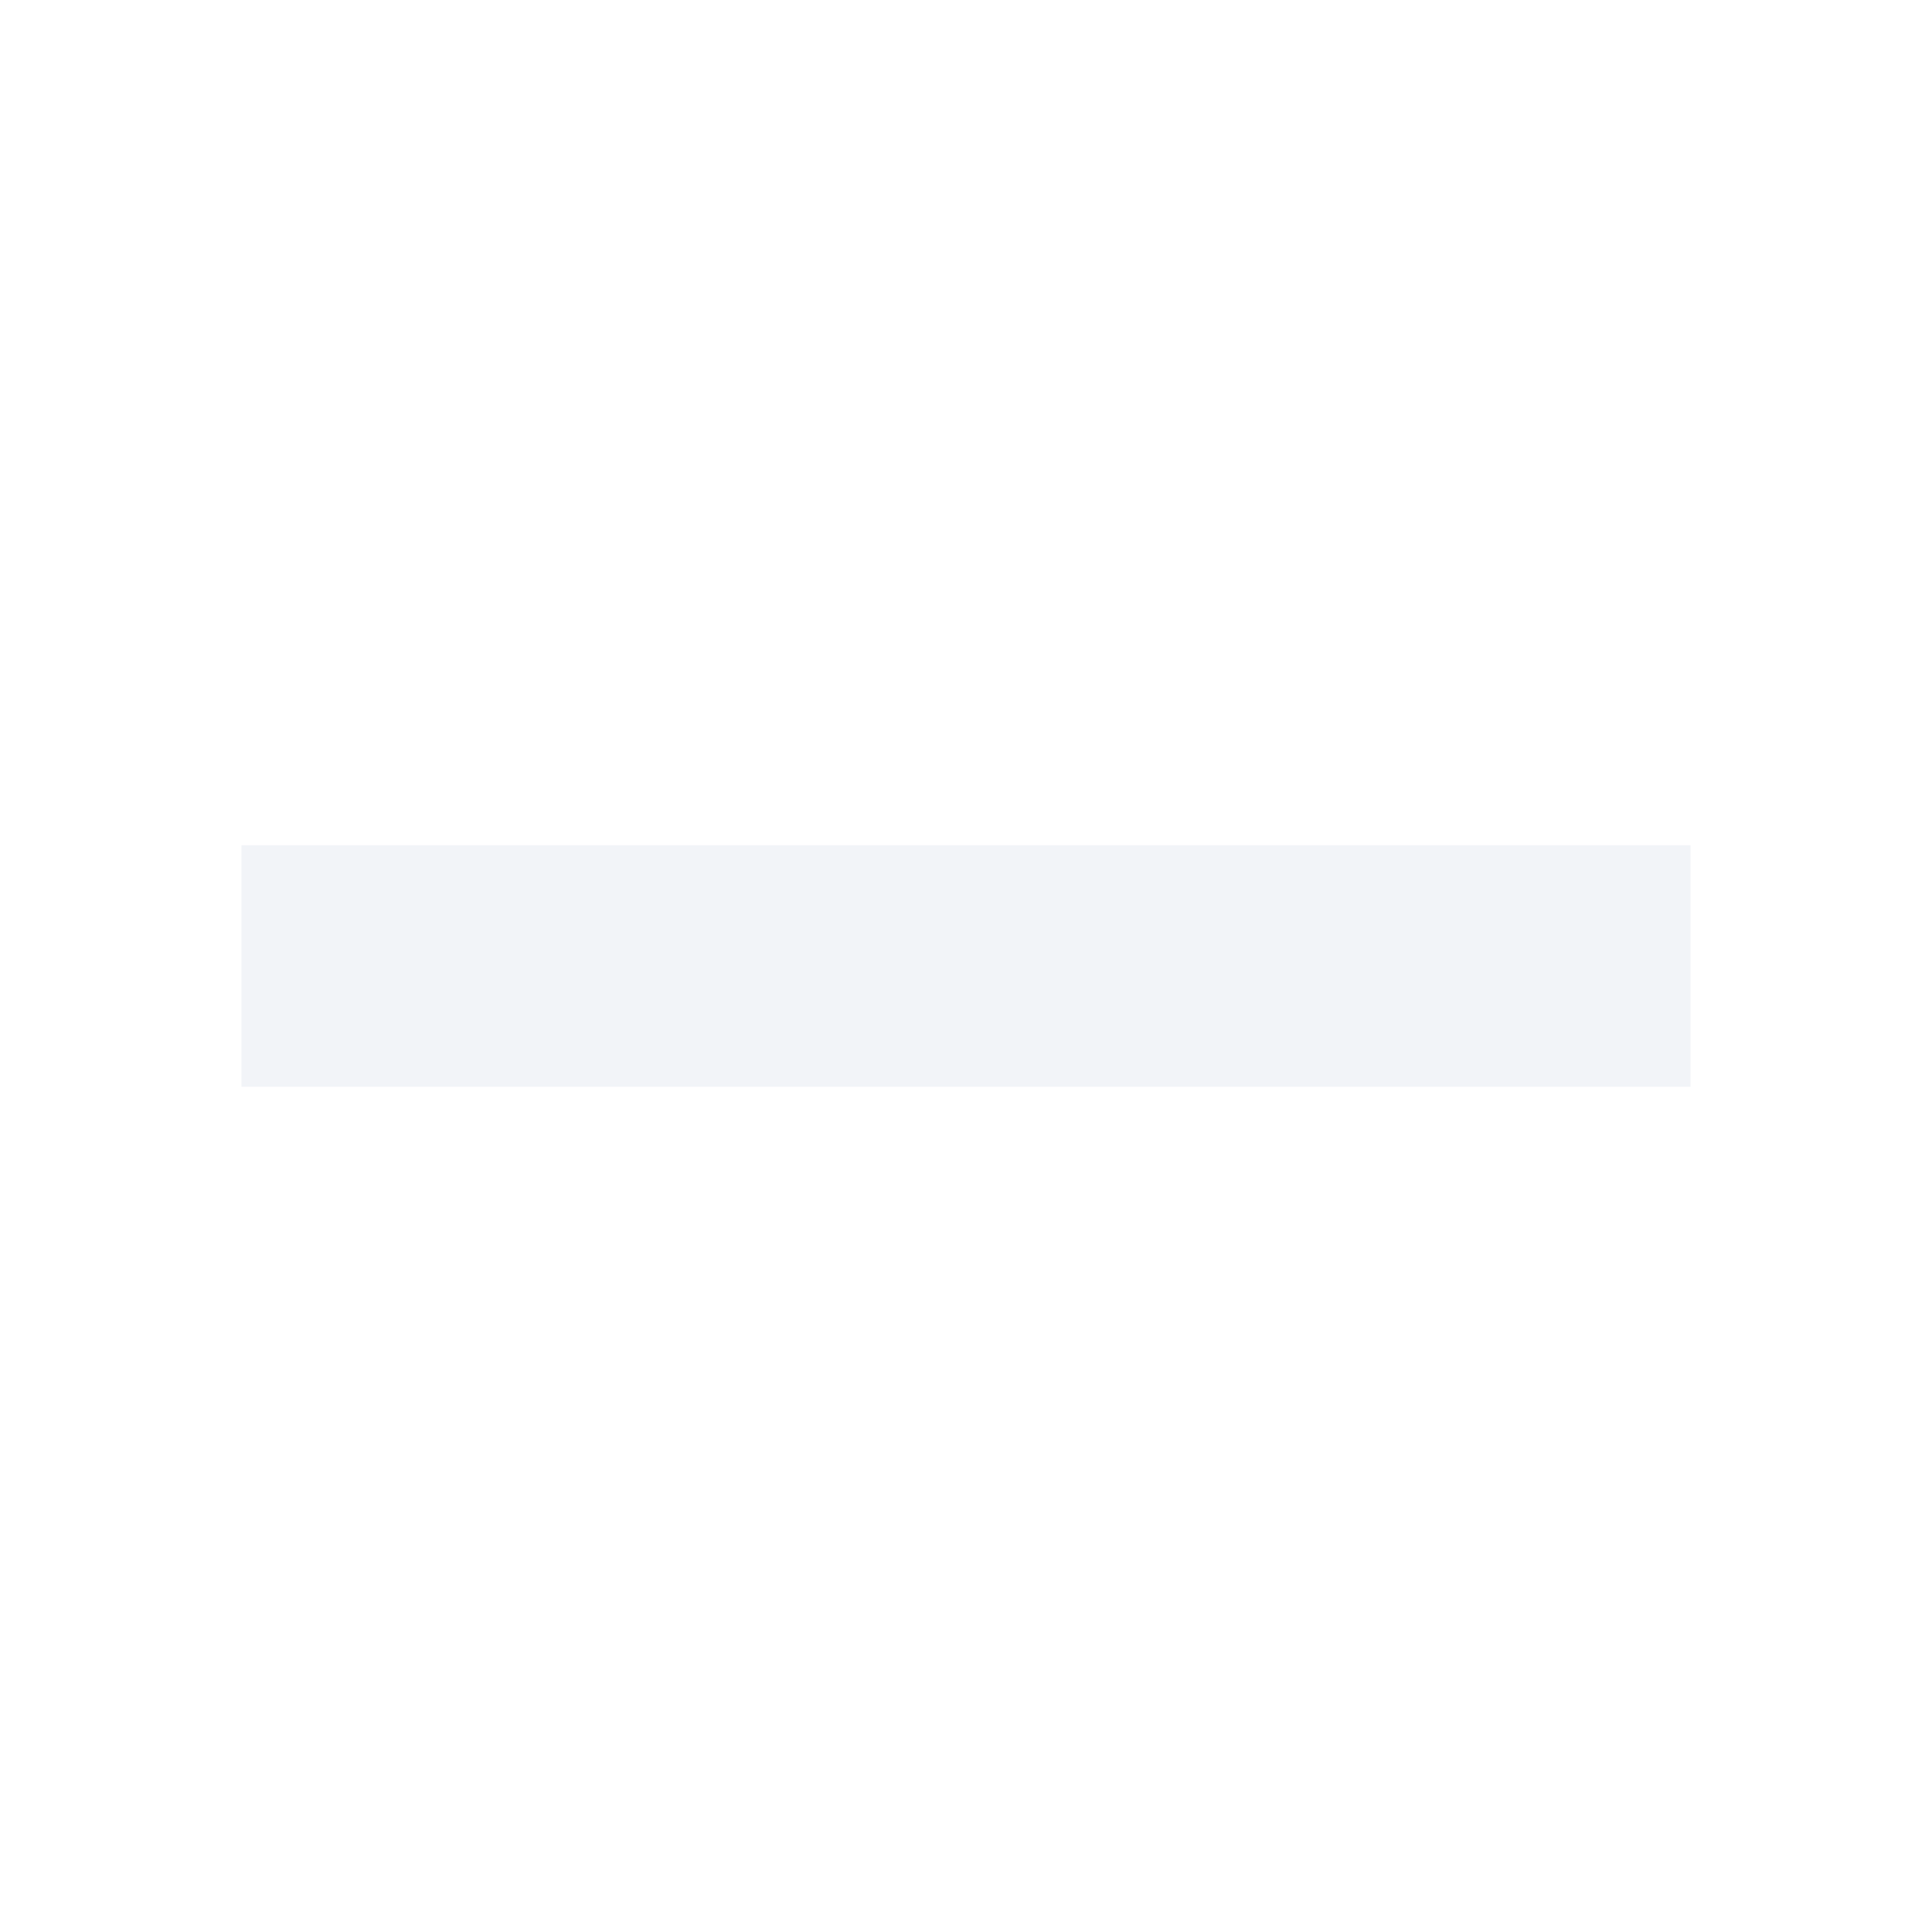
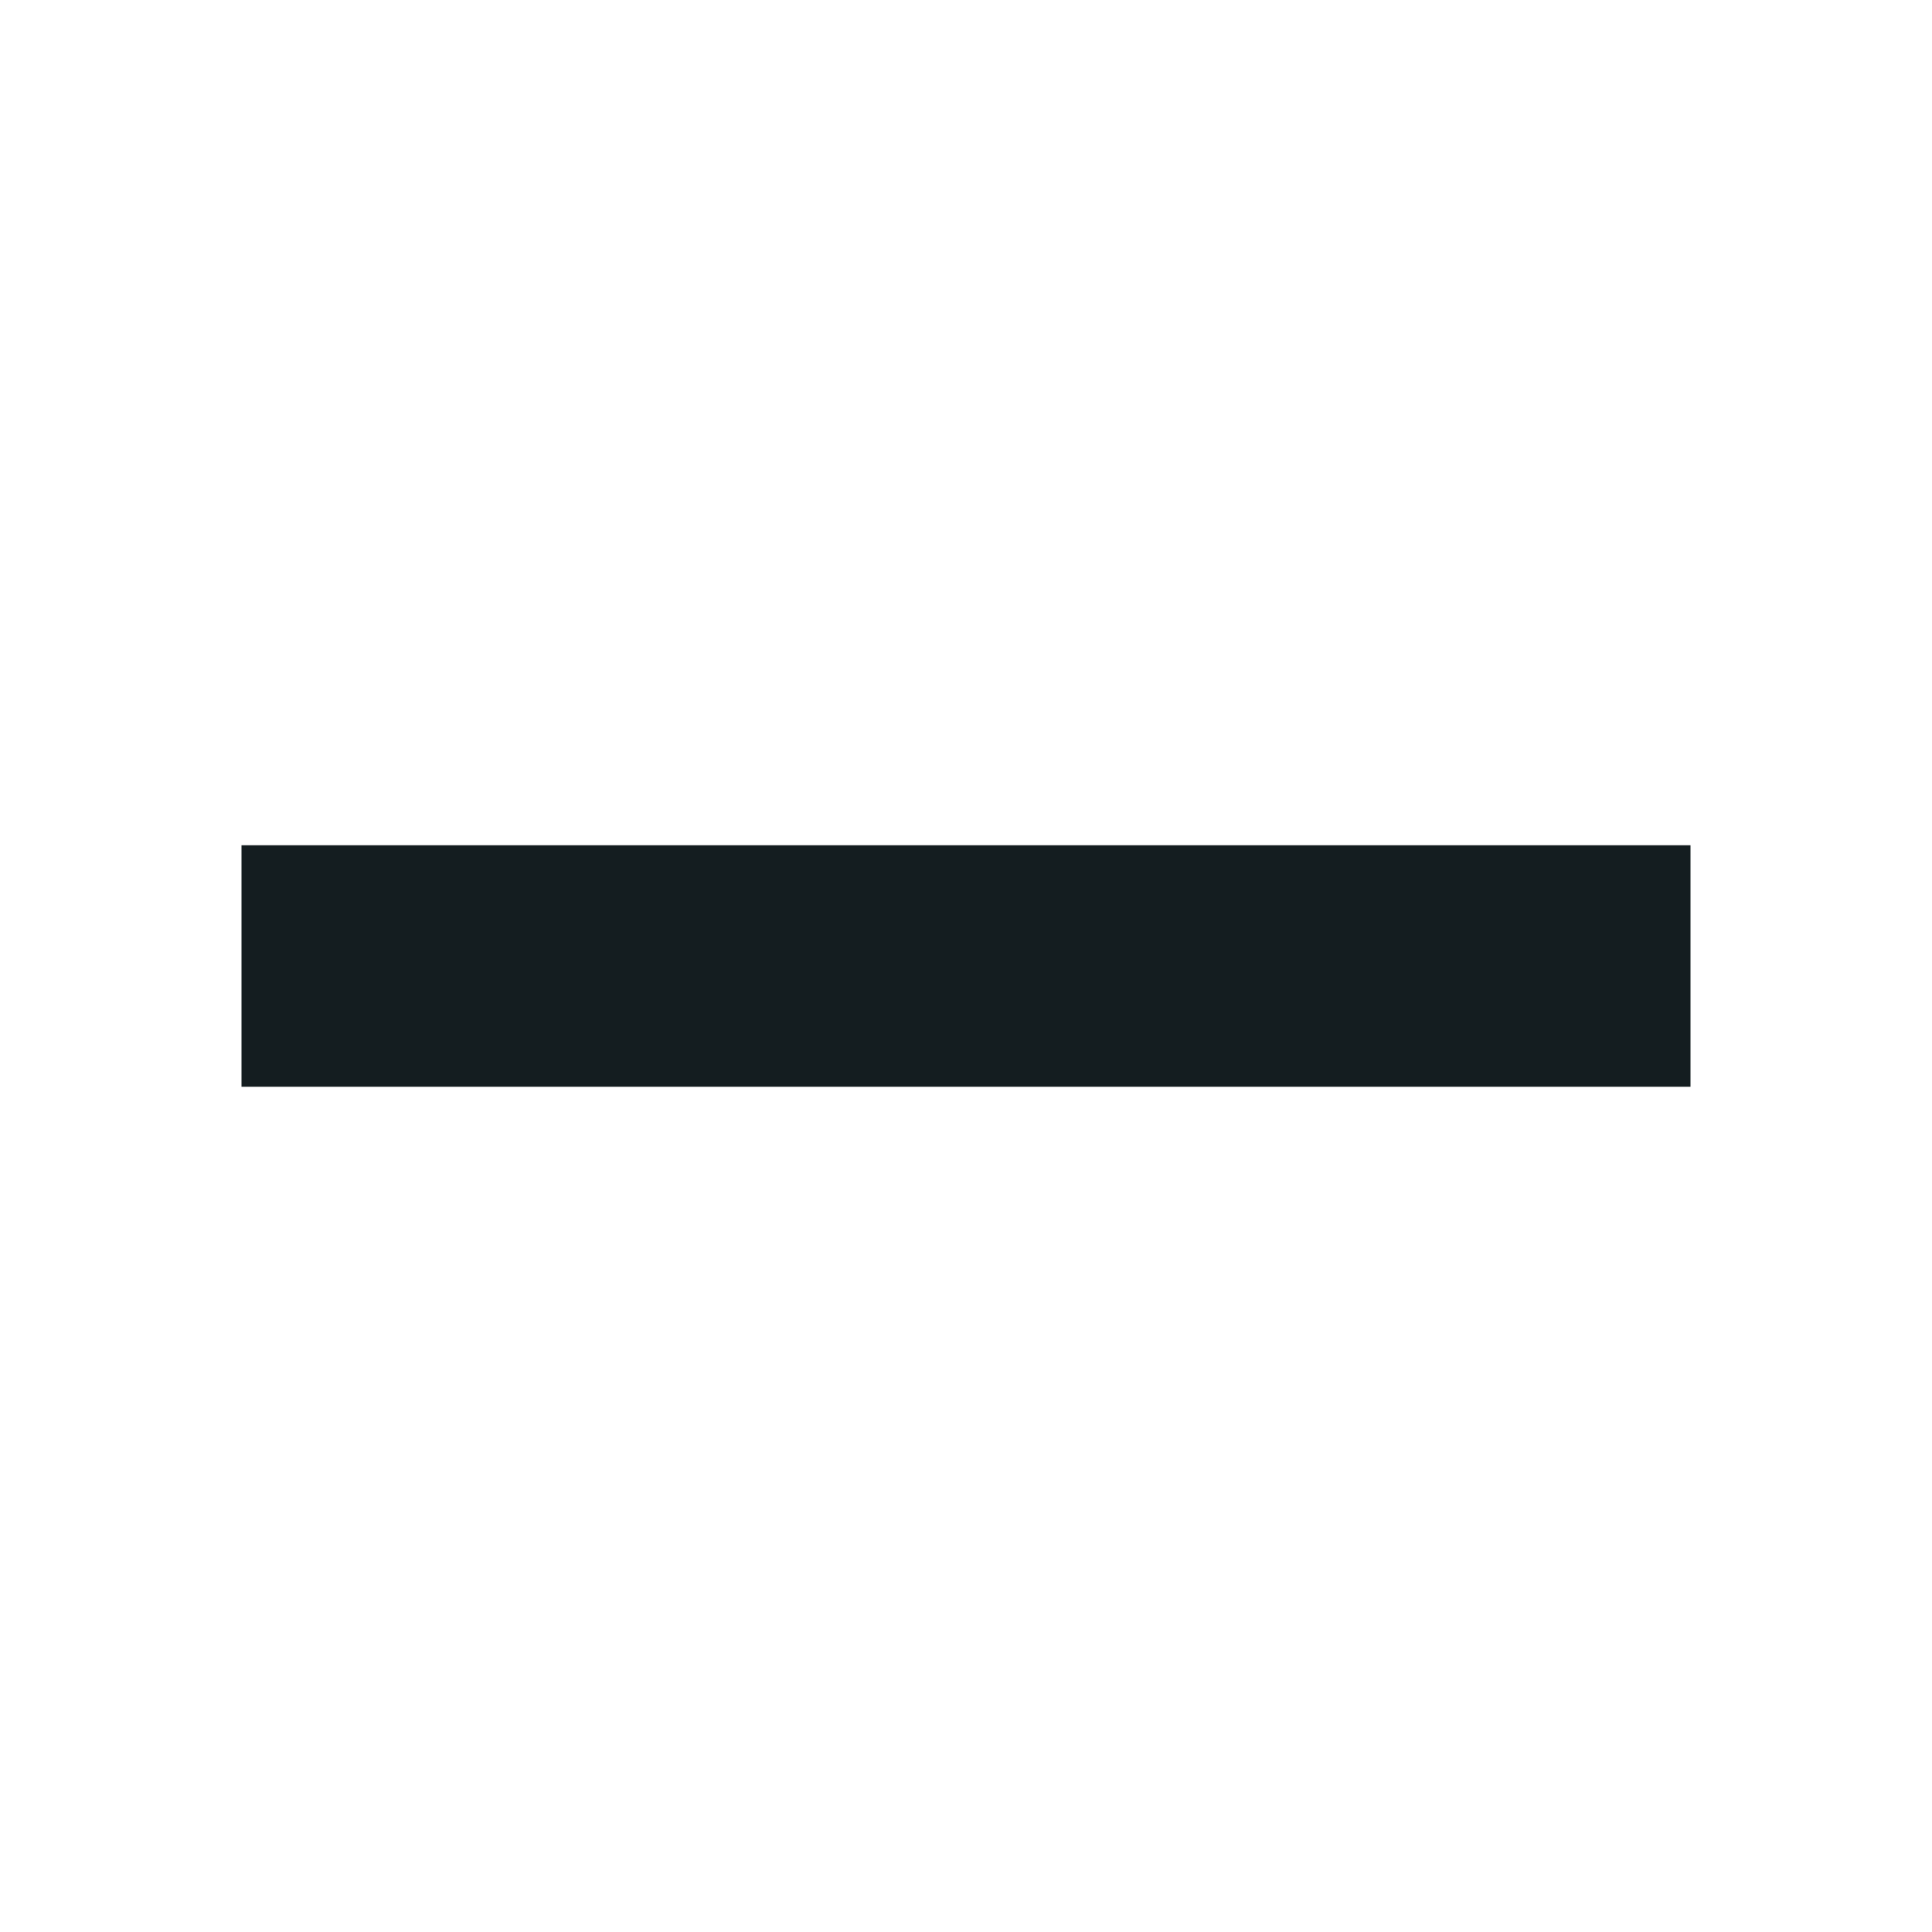
<svg xmlns="http://www.w3.org/2000/svg" width="16" height="16" viewBox="0 0 16 16">
  <g fill="none" fill-rule="evenodd">
    <path d="M0 0H16V16H0z" />
-     <path fill="#F2F4F8" fill-rule="nonzero" d="M14 7L14 9 2 9 2 7z" />
+     <path fill="#141D20" fill-rule="nonzero" d="M14 7L14 9 2 9 2 7z" />
  </g>
</svg>
